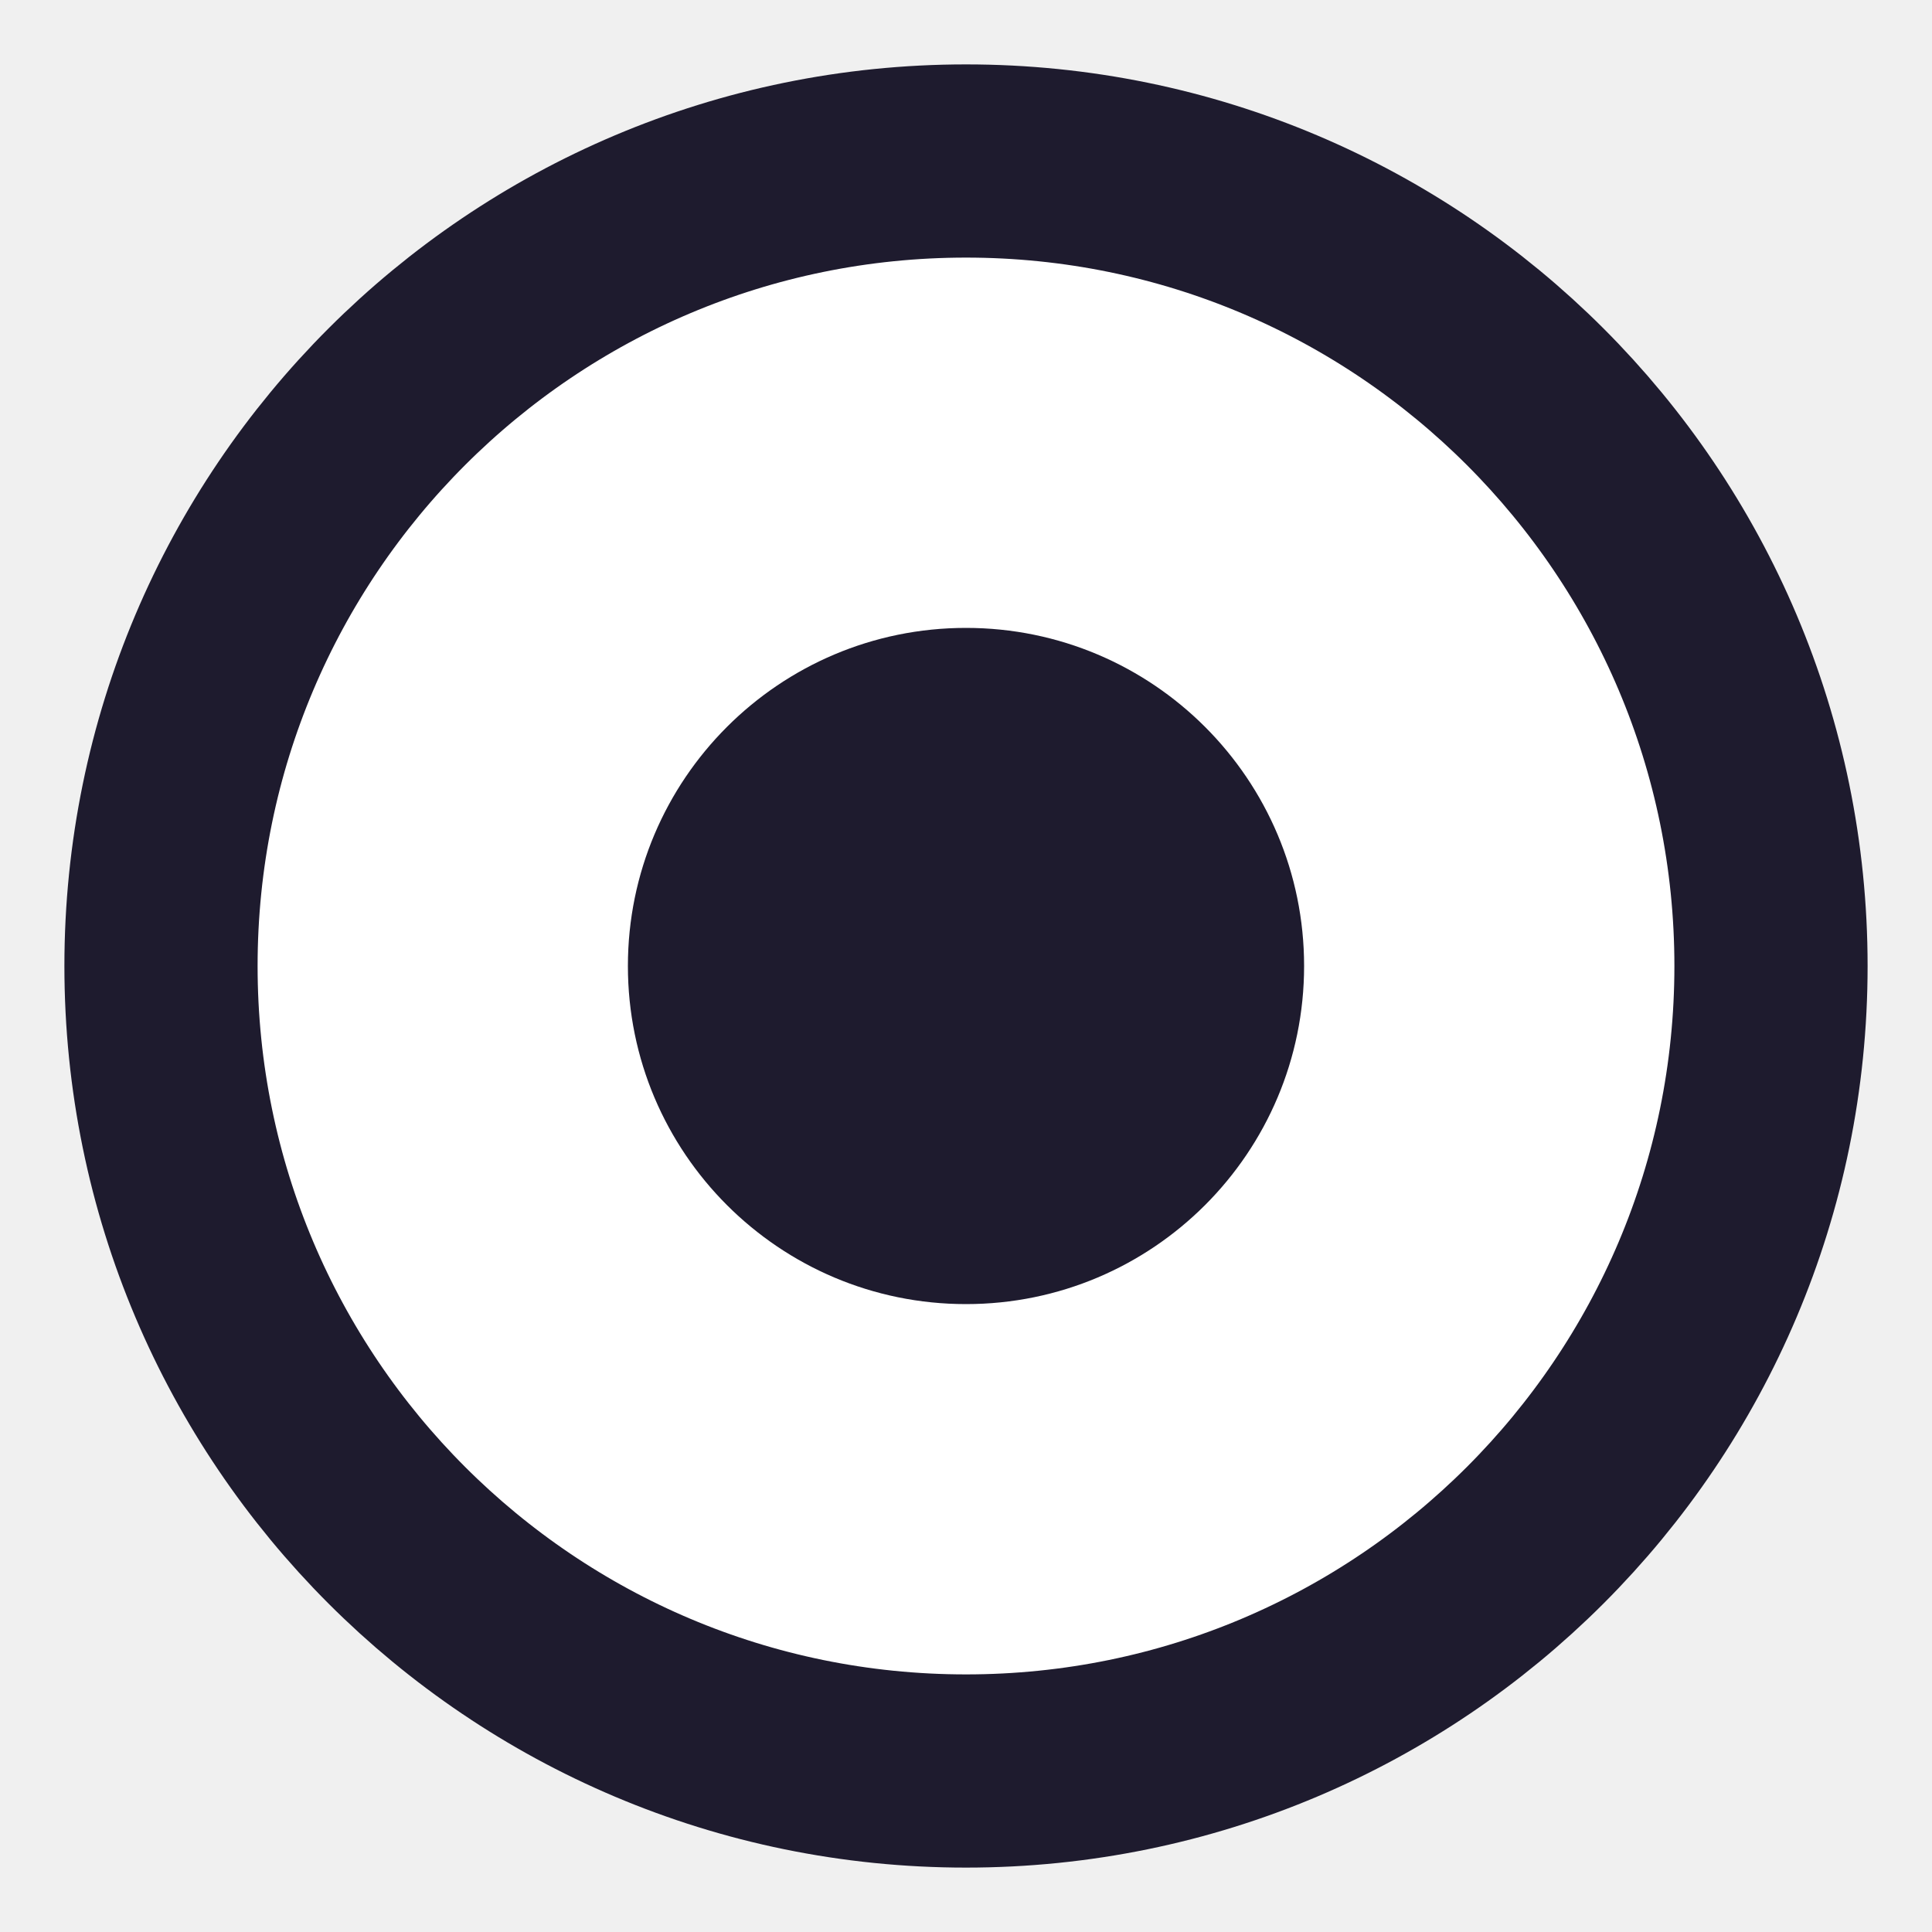
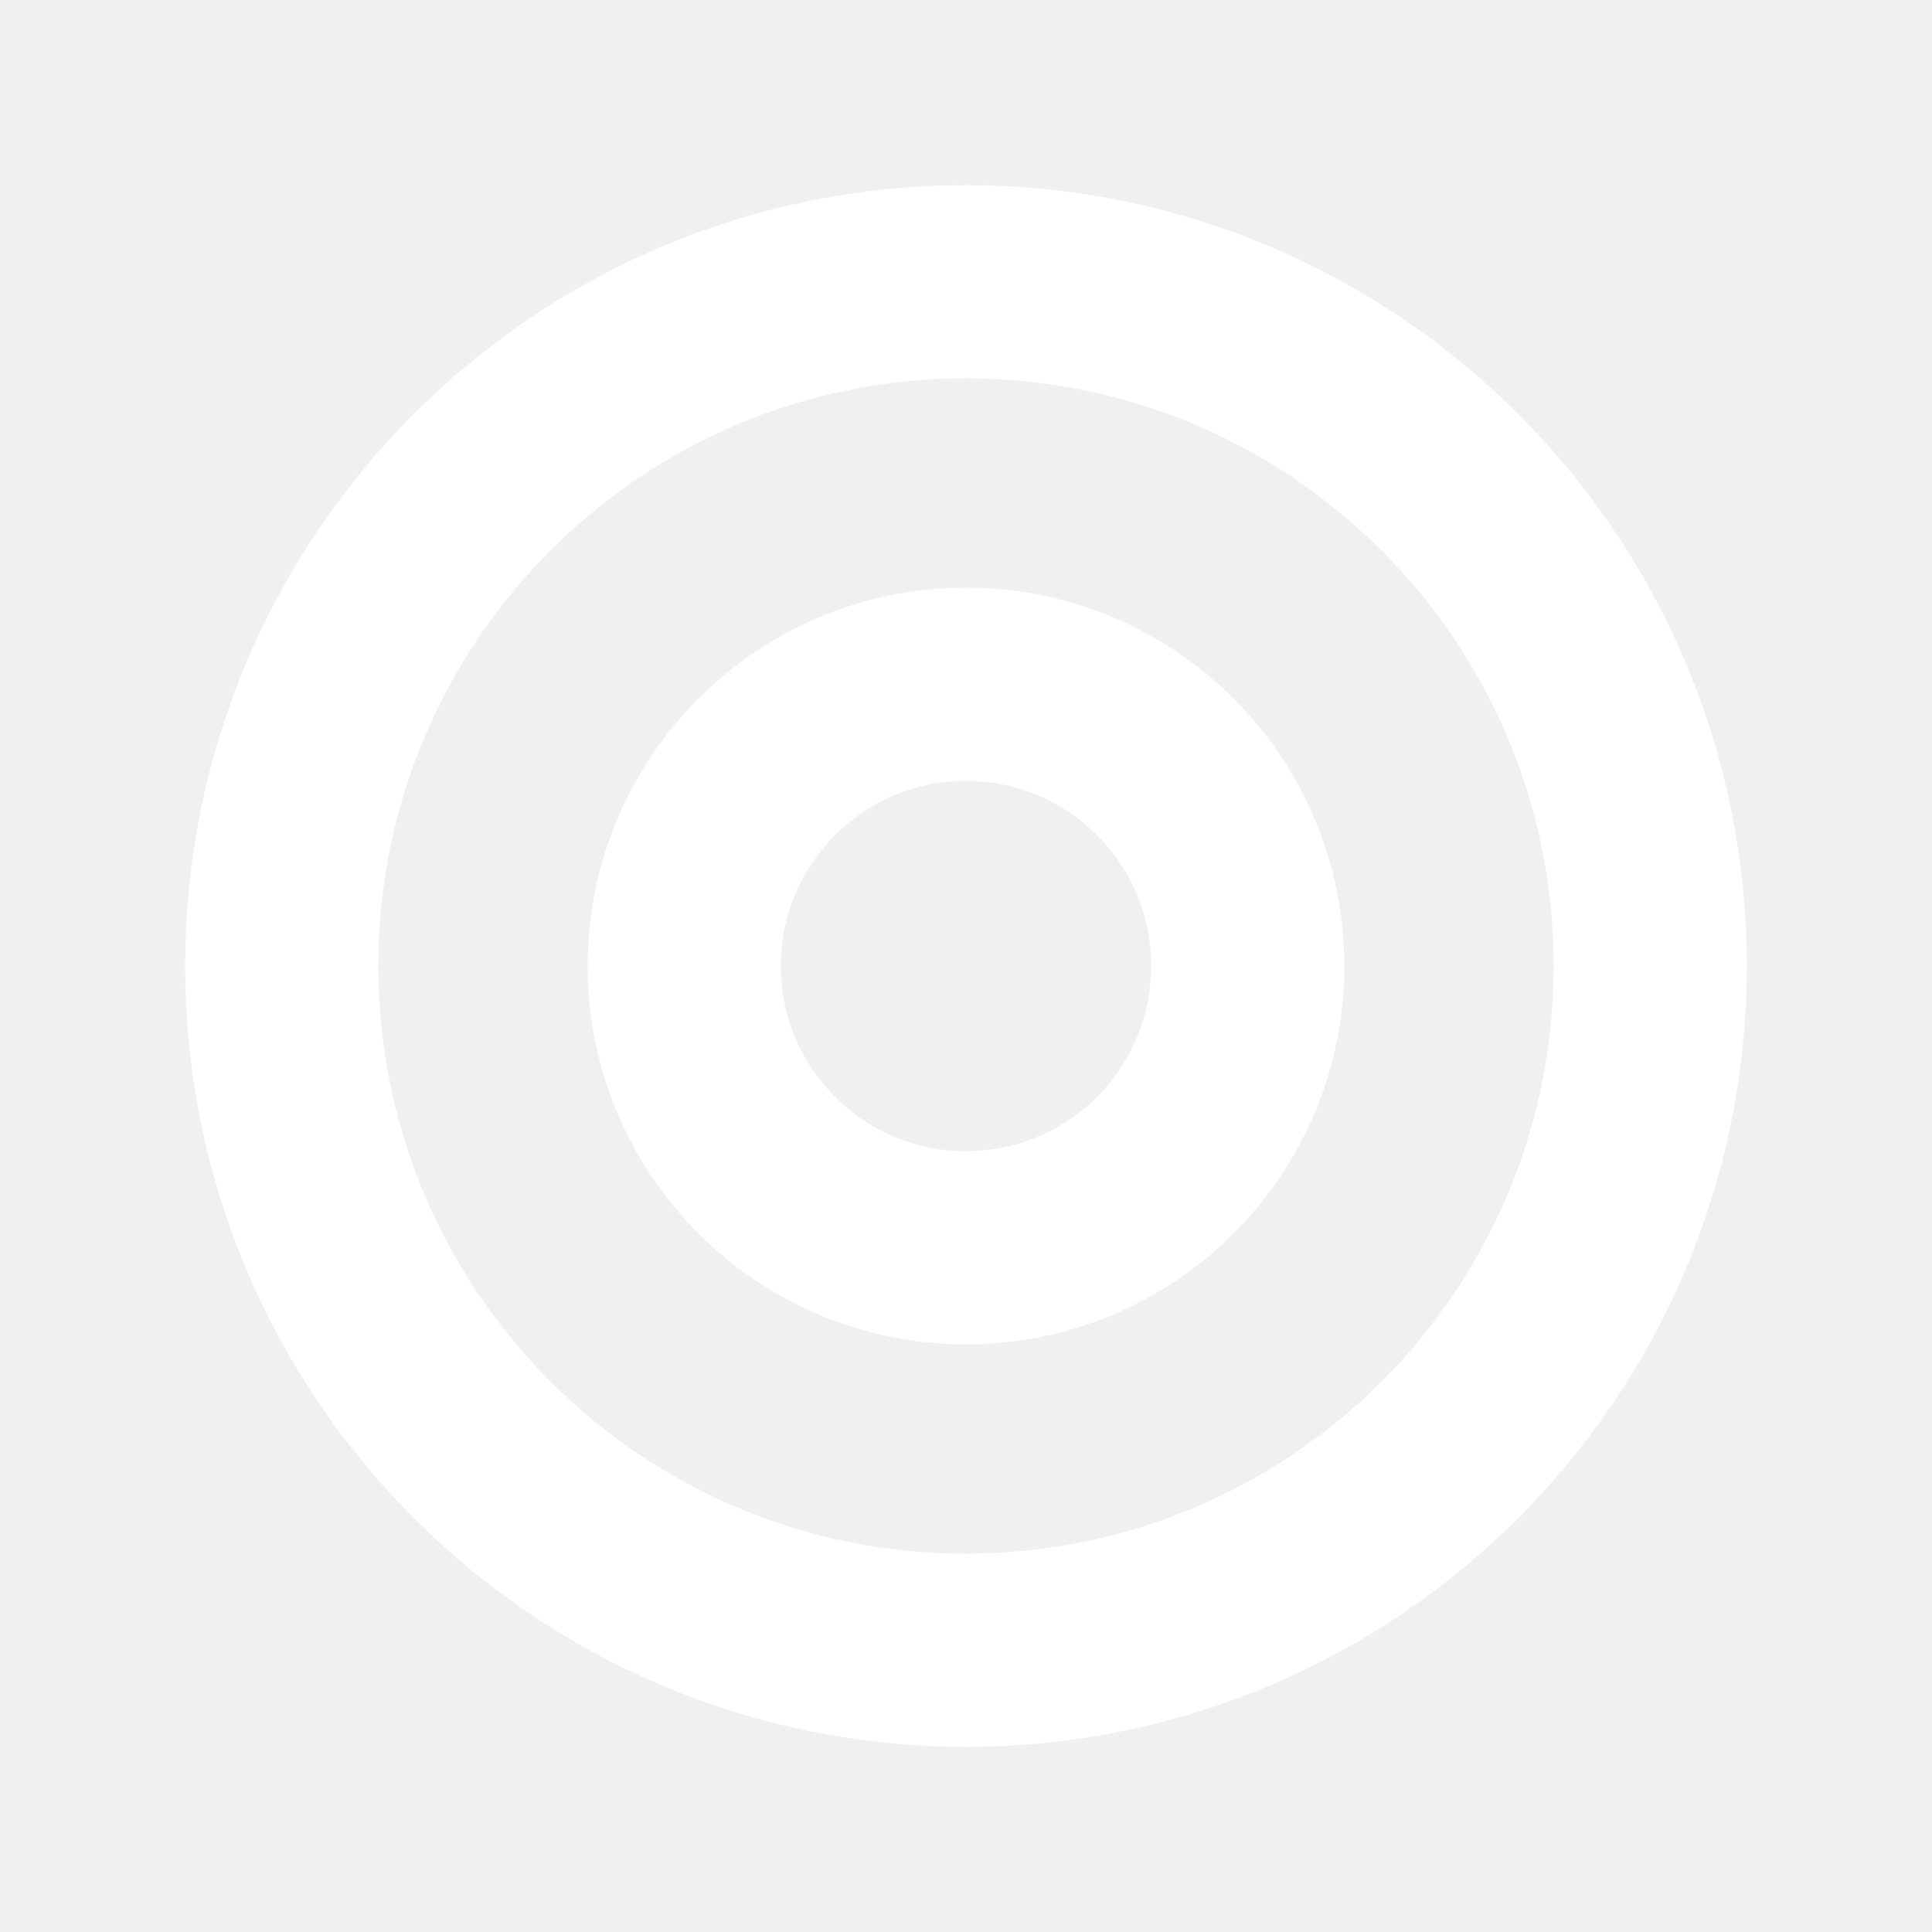
- <svg xmlns="http://www.w3.org/2000/svg" width="24" height="24" viewBox="0 0 24 24">
-   <circle cx="12" cy="12" r="10" fill="#FFFFFF" stroke="#1E1B2E" stroke-width="2.4" />
-   <circle cx="12" cy="12" r="4.2" fill="#1E1B2E" />
+ <svg xmlns="http://www.w3.org/2000/svg" width="24" height="24" viewBox="0 0 24 24" fill="none" stroke="#FFFFFF" stroke-width="2.4" stroke-linecap="round" stroke-linejoin="round">
+   <circle cx="12" cy="12" r="8.5" />
+   <circle cx="12" cy="12" r="3.5" />
</svg>
